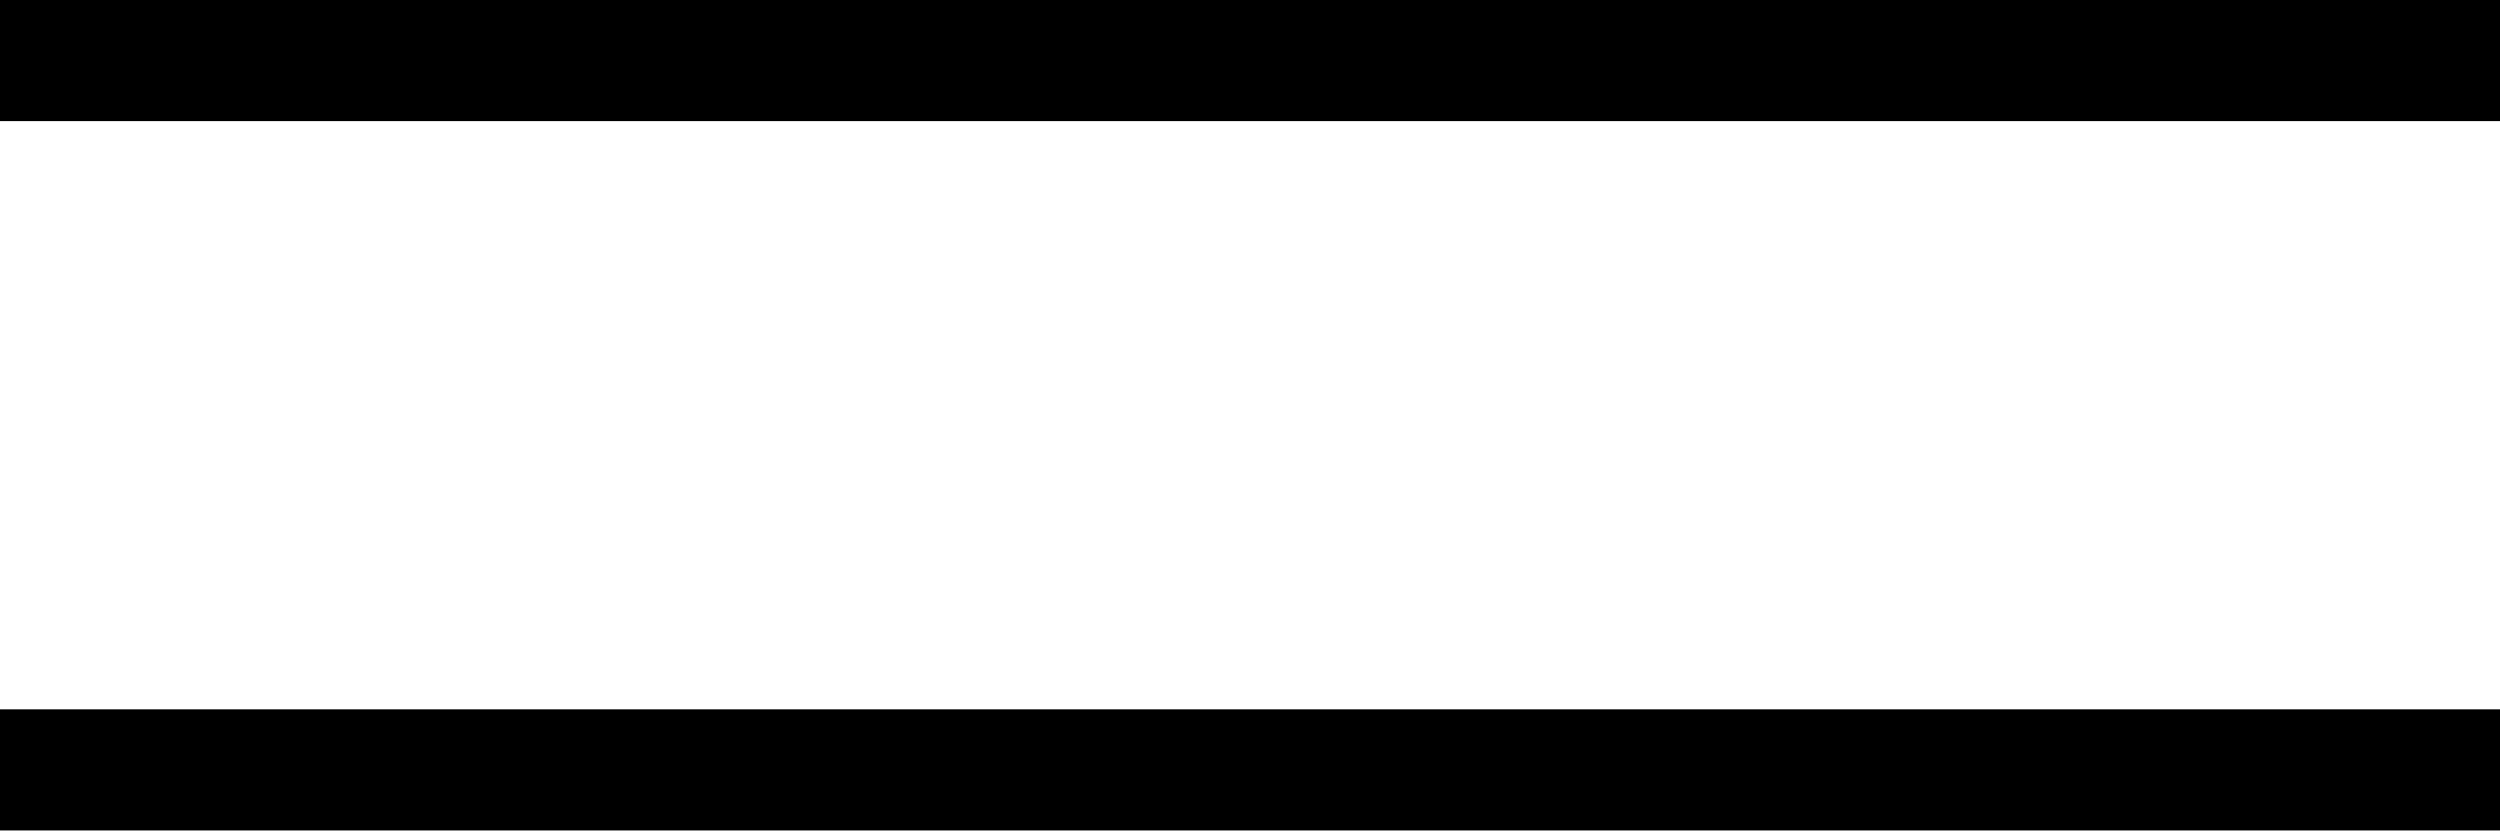
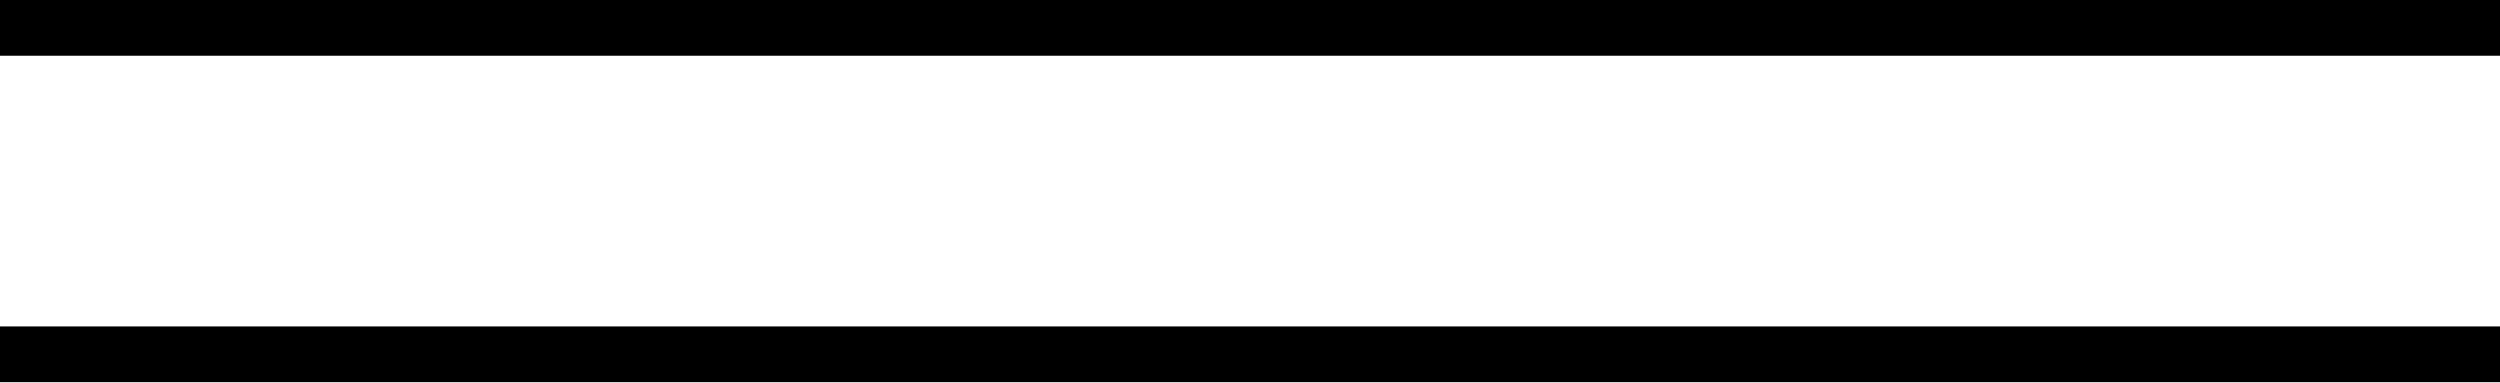
- <svg xmlns="http://www.w3.org/2000/svg" id="_레이어_2" data-name="레이어 2" viewBox="0 0 289 96">
+ <svg xmlns="http://www.w3.org/2000/svg" id="_레이어_2" data-name=" 레이어 2" version="1.1" viewBox="0 0 628 96">
  <defs>
    <style>
      .cls-1 {
+         fill: #000;
        stroke-width: 0px;
      }
    </style>
  </defs>
-   <g id="_레이어_1-2" data-name="레이어 1">
+   <g id="_레이어_1-2" data-name=" 레이어 1-2">
    <g>
-       <rect class="cls-1" width="289" height="14" />
-       <rect class="cls-1" y="82" width="289" height="14" />
+       <rect class="cls-1" width="628" height="14" />
+       <rect class="cls-1" y="82" width="628" height="14" />
    </g>
  </g>
</svg>
